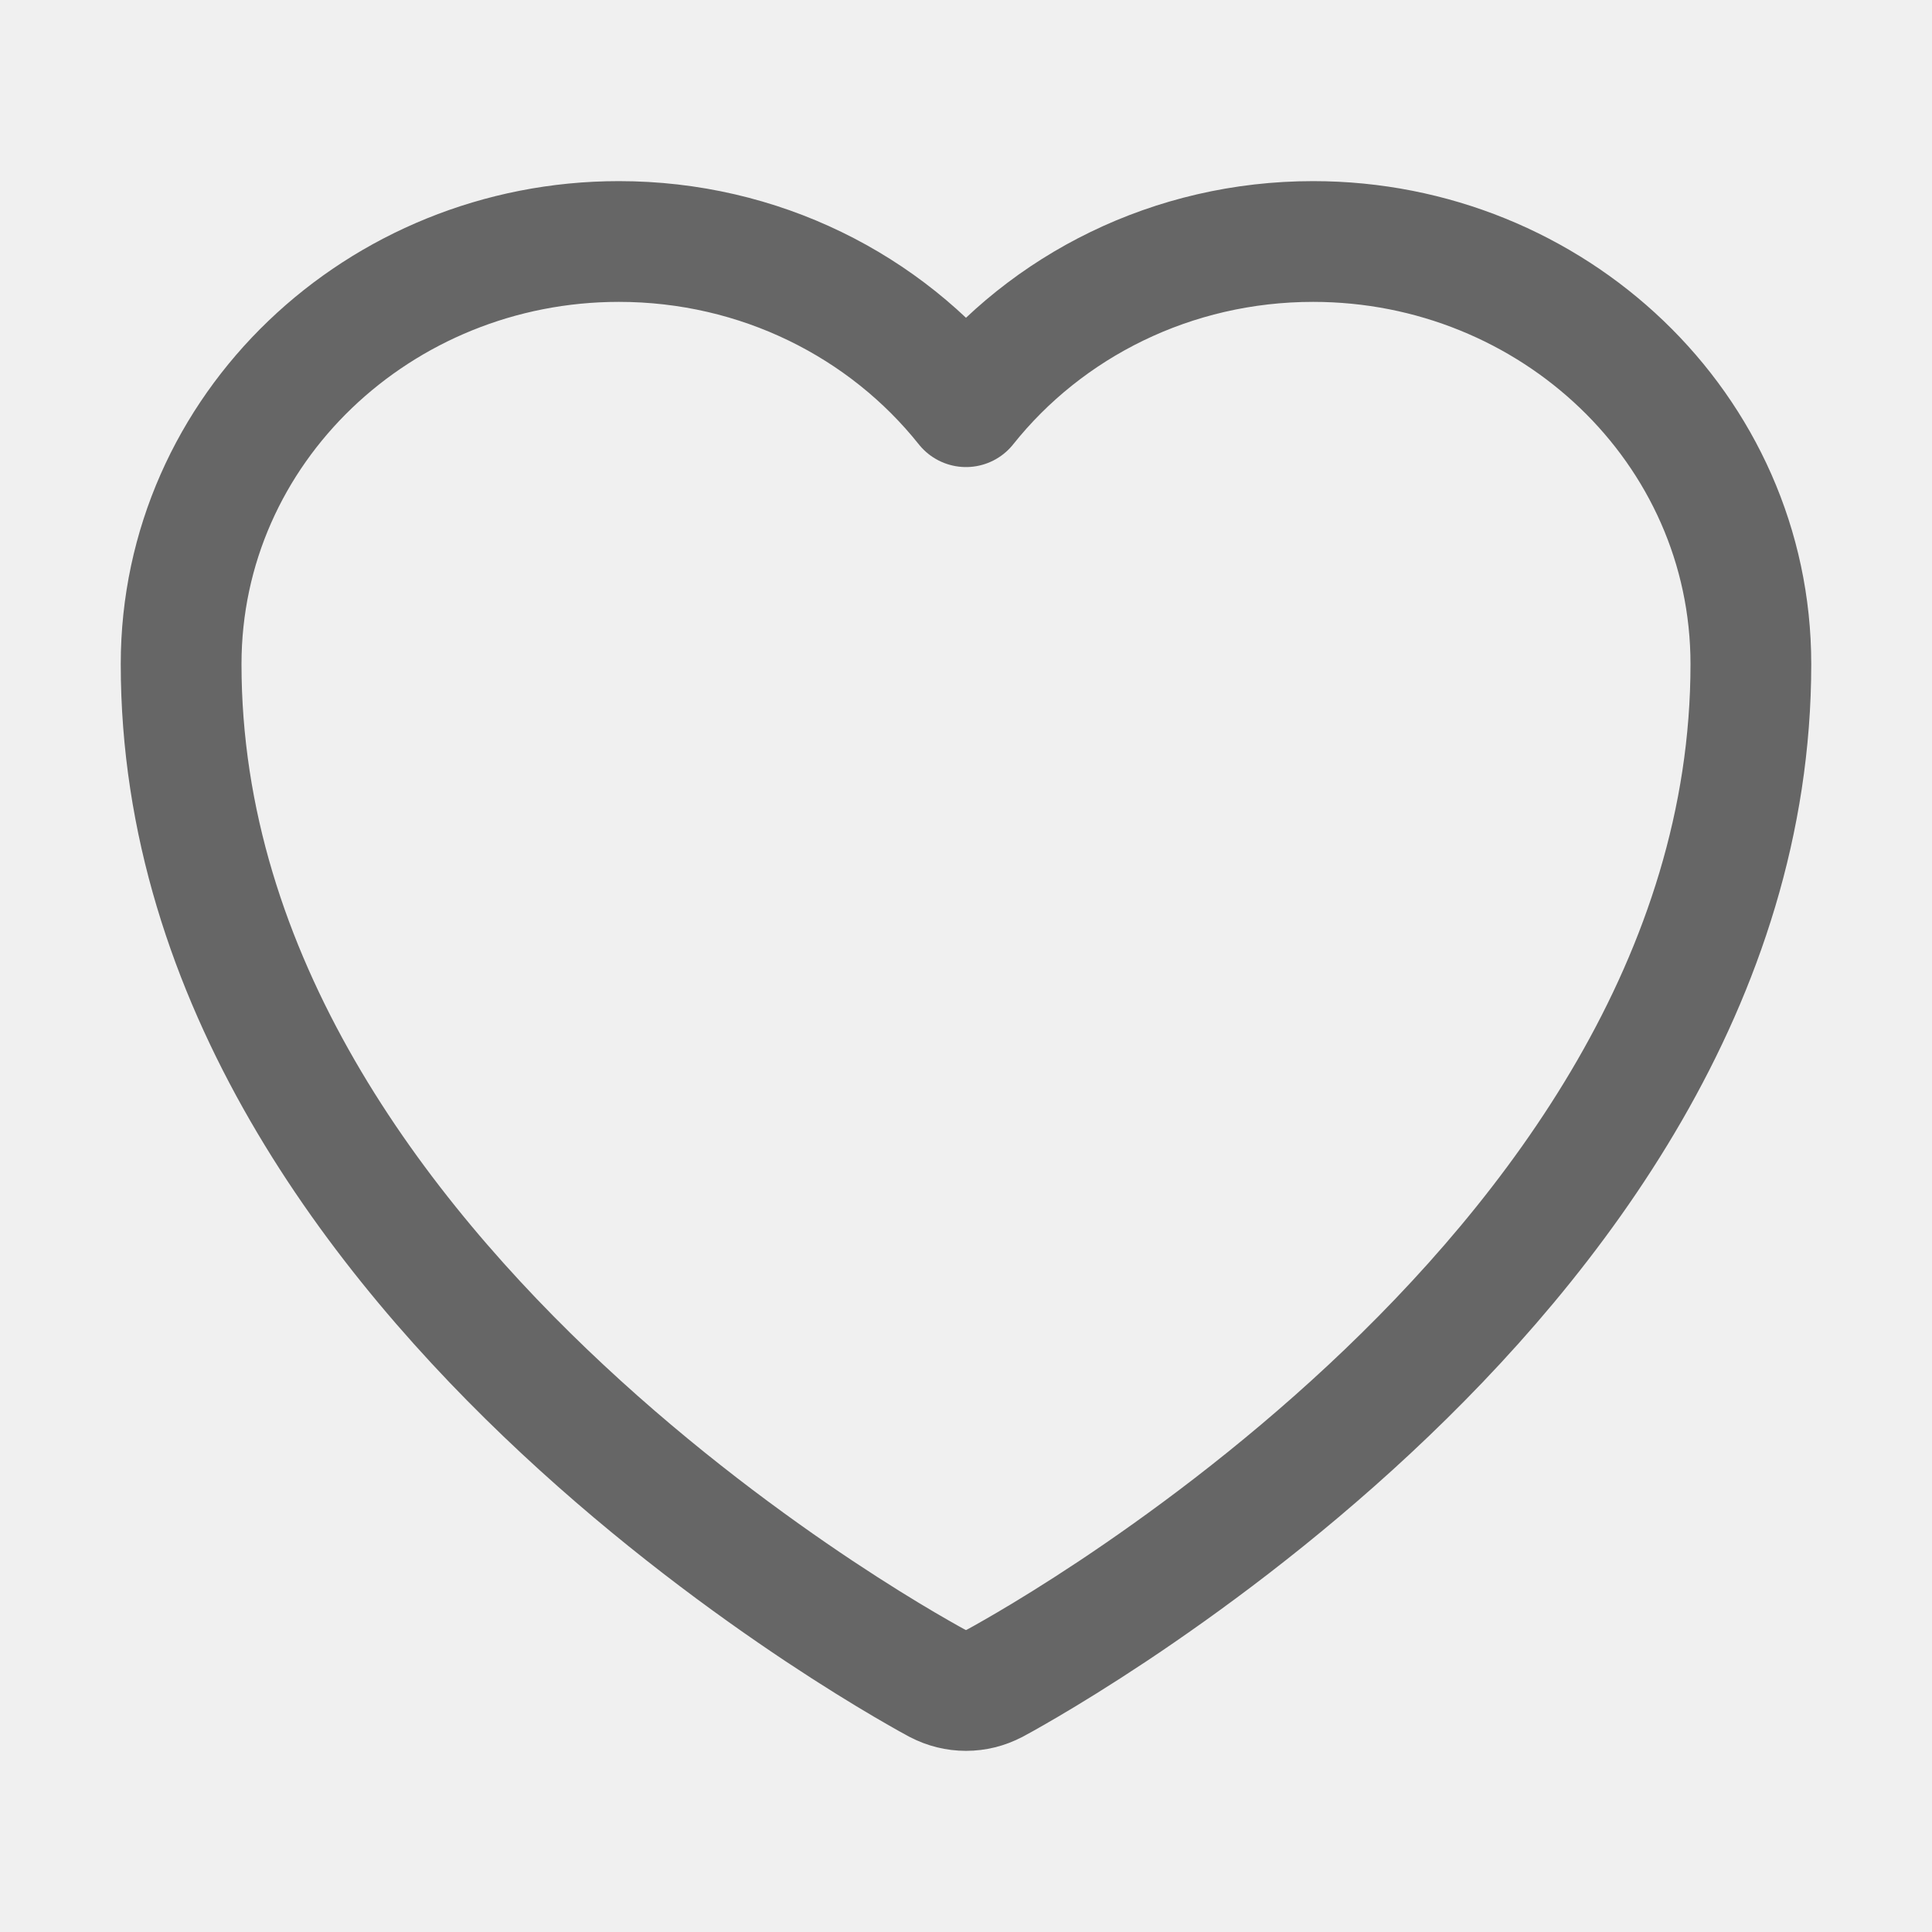
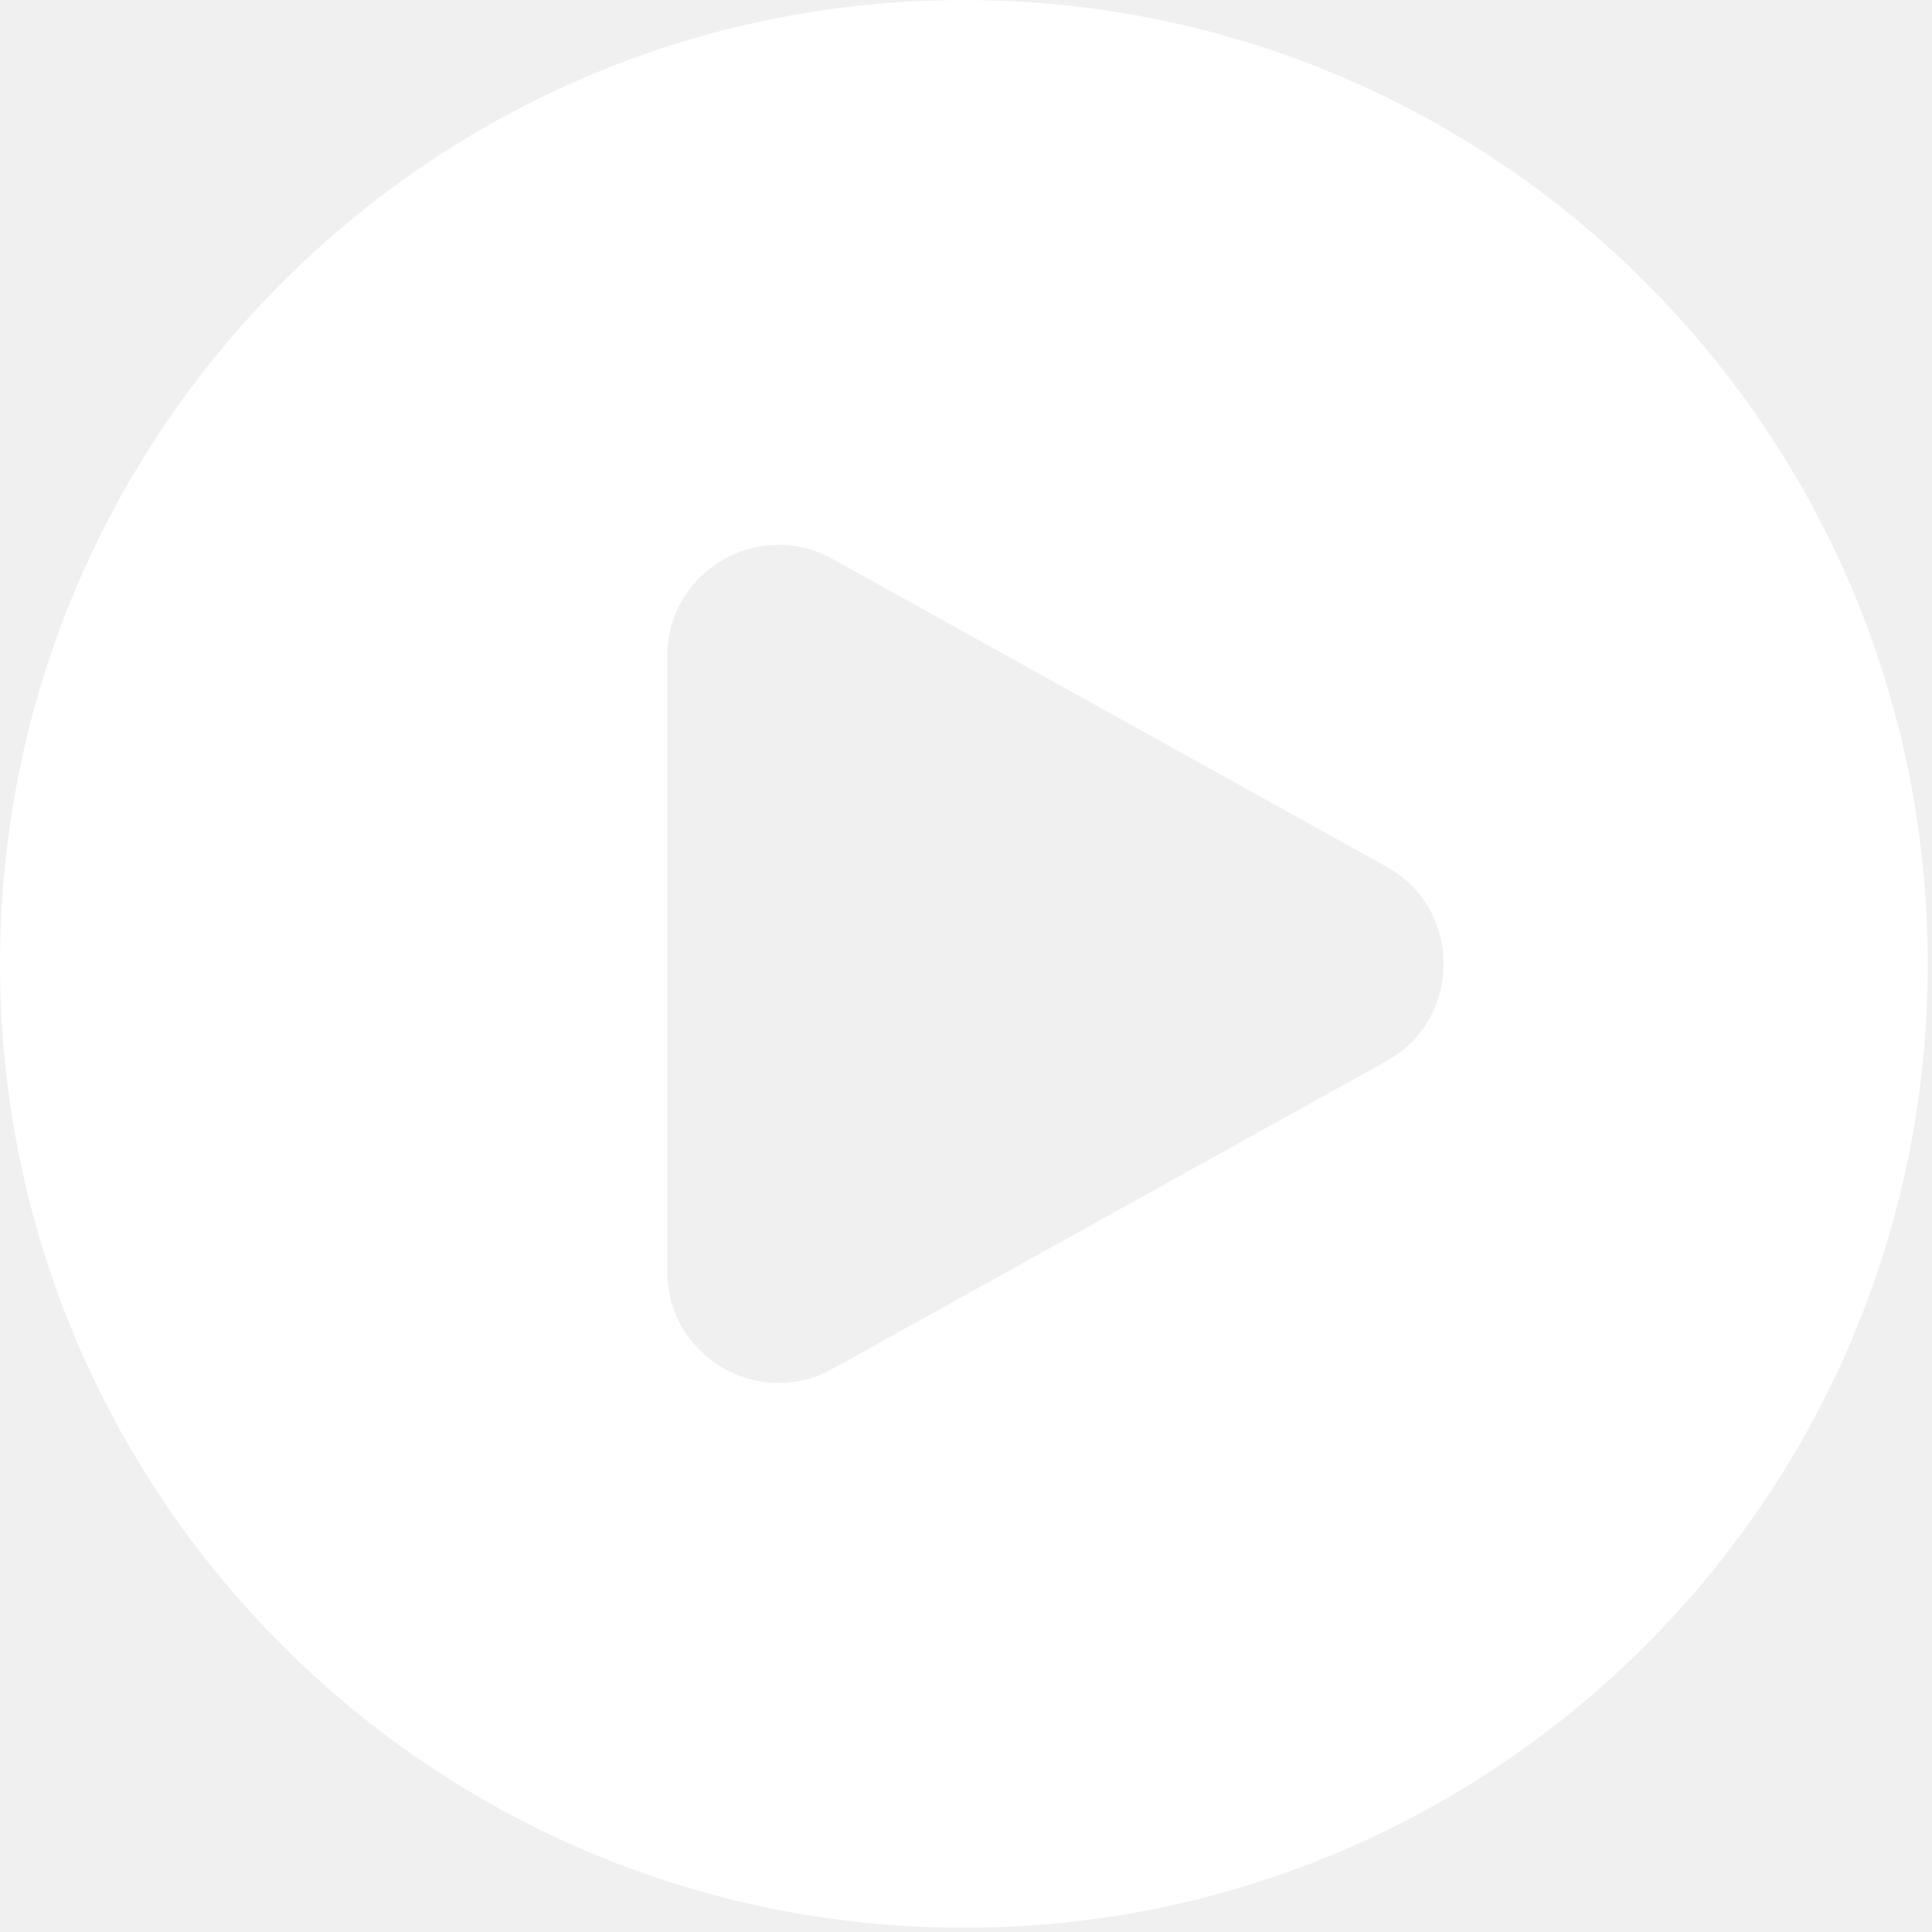
- <svg xmlns="http://www.w3.org/2000/svg" width="24" height="24" viewBox="0 0 24 24" fill="none">
-   <path d="M11.645 20.911L11.638 20.907L11.616 20.895C11.597 20.884 11.569 20.869 11.534 20.85C11.463 20.81 11.361 20.752 11.233 20.677C10.976 20.526 10.613 20.304 10.178 20.015C9.311 19.438 8.151 18.59 6.989 17.506C4.688 15.361 2.25 12.175 2.25 8.25C2.25 5.322 4.714 3 7.688 3C9.436 3 11.002 3.799 12 5.052C12.998 3.799 14.564 3 16.312 3C19.286 3 21.75 5.322 21.75 8.25C21.75 12.175 19.312 15.361 17.011 17.506C15.849 18.59 14.689 19.438 13.822 20.015C13.387 20.304 13.024 20.526 12.767 20.677C12.639 20.752 12.537 20.81 12.466 20.85C12.431 20.869 12.403 20.884 12.384 20.895L12.362 20.907L12.355 20.911L12.352 20.912C12.132 21.029 11.868 21.029 11.648 20.912L11.645 20.911Z" stroke="#666666" stroke-width="1.5" stroke-linejoin="round" />
+ <svg xmlns="http://www.w3.org/2000/svg" width="57" height="57" viewBox="0 0 57 57" fill="none">
+   <path fill-rule="evenodd" clip-rule="evenodd" d="M0 28.438C0 12.732 12.732 0 28.438 0C44.143 0 56.875 12.732 56.875 28.438C56.875 44.143 44.143 56.875 28.438 56.875C12.732 56.875 0 44.143 0 28.438ZM40.904 25.569C43.154 26.82 43.154 30.056 40.904 31.306L24.562 40.385C22.375 41.6 19.688 40.018 19.688 37.516V19.359C19.688 16.857 22.375 15.276 24.562 16.491L40.904 25.569Z" fill="white" />
</svg>
